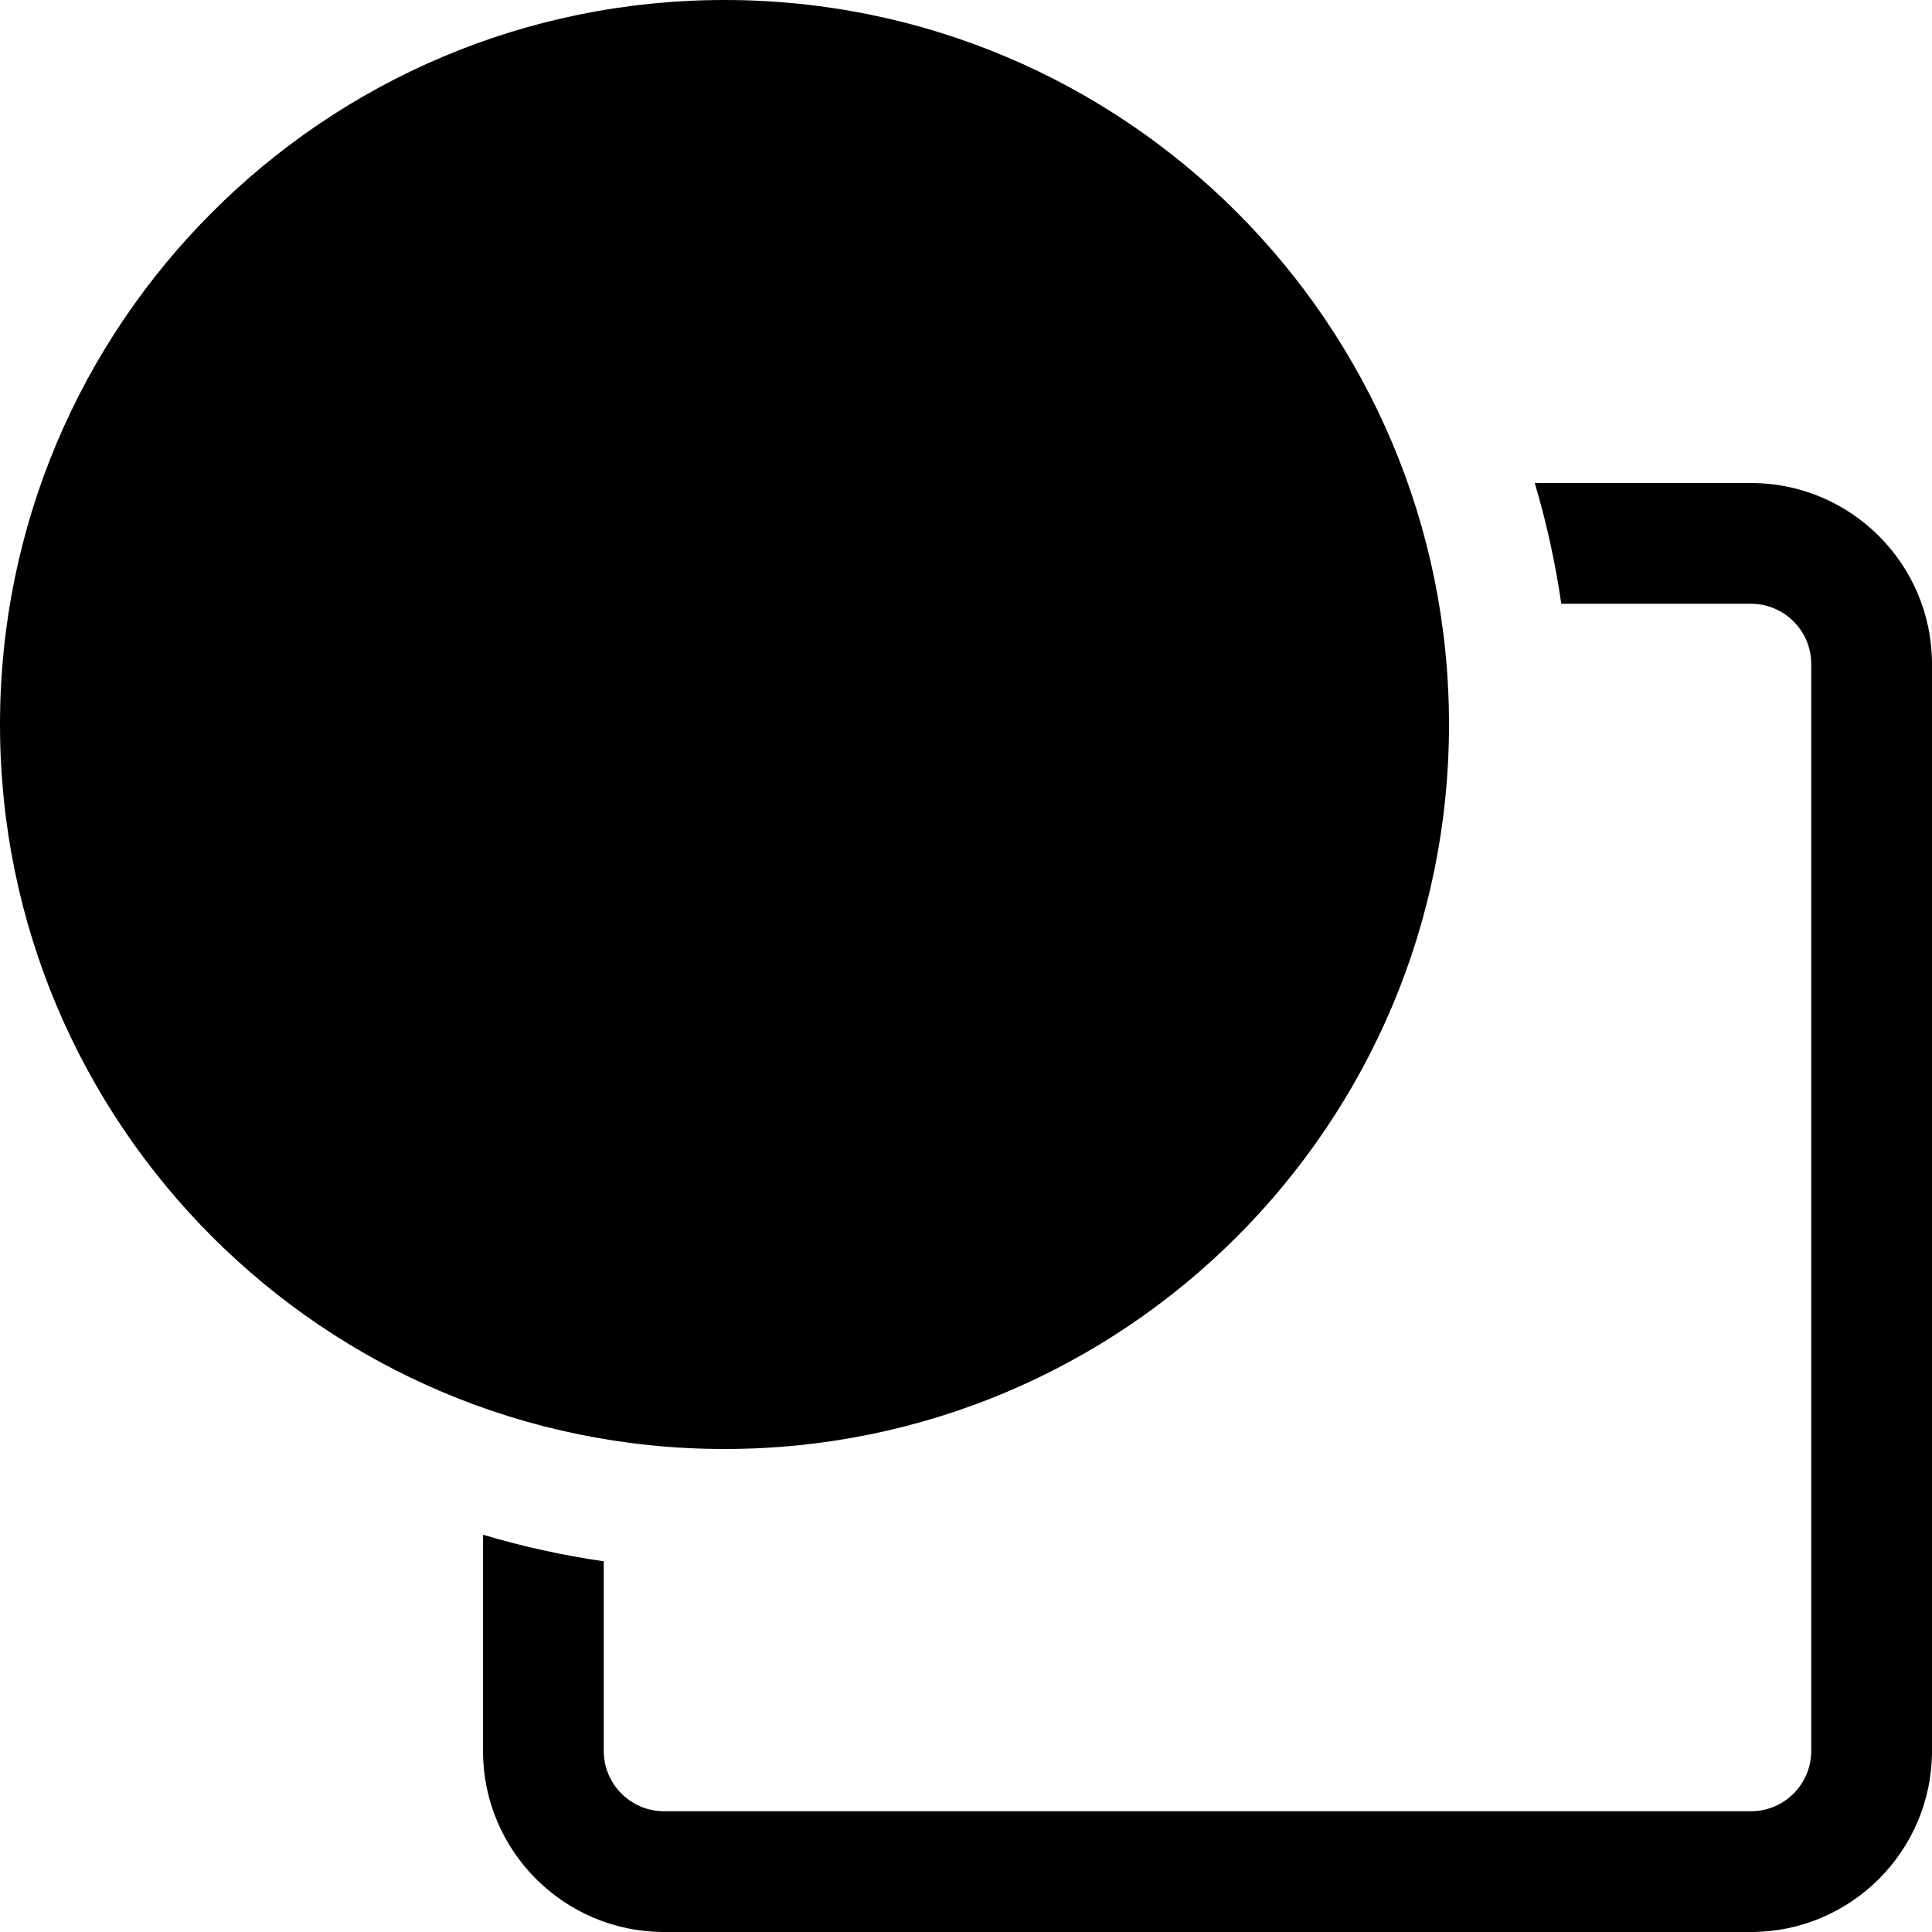
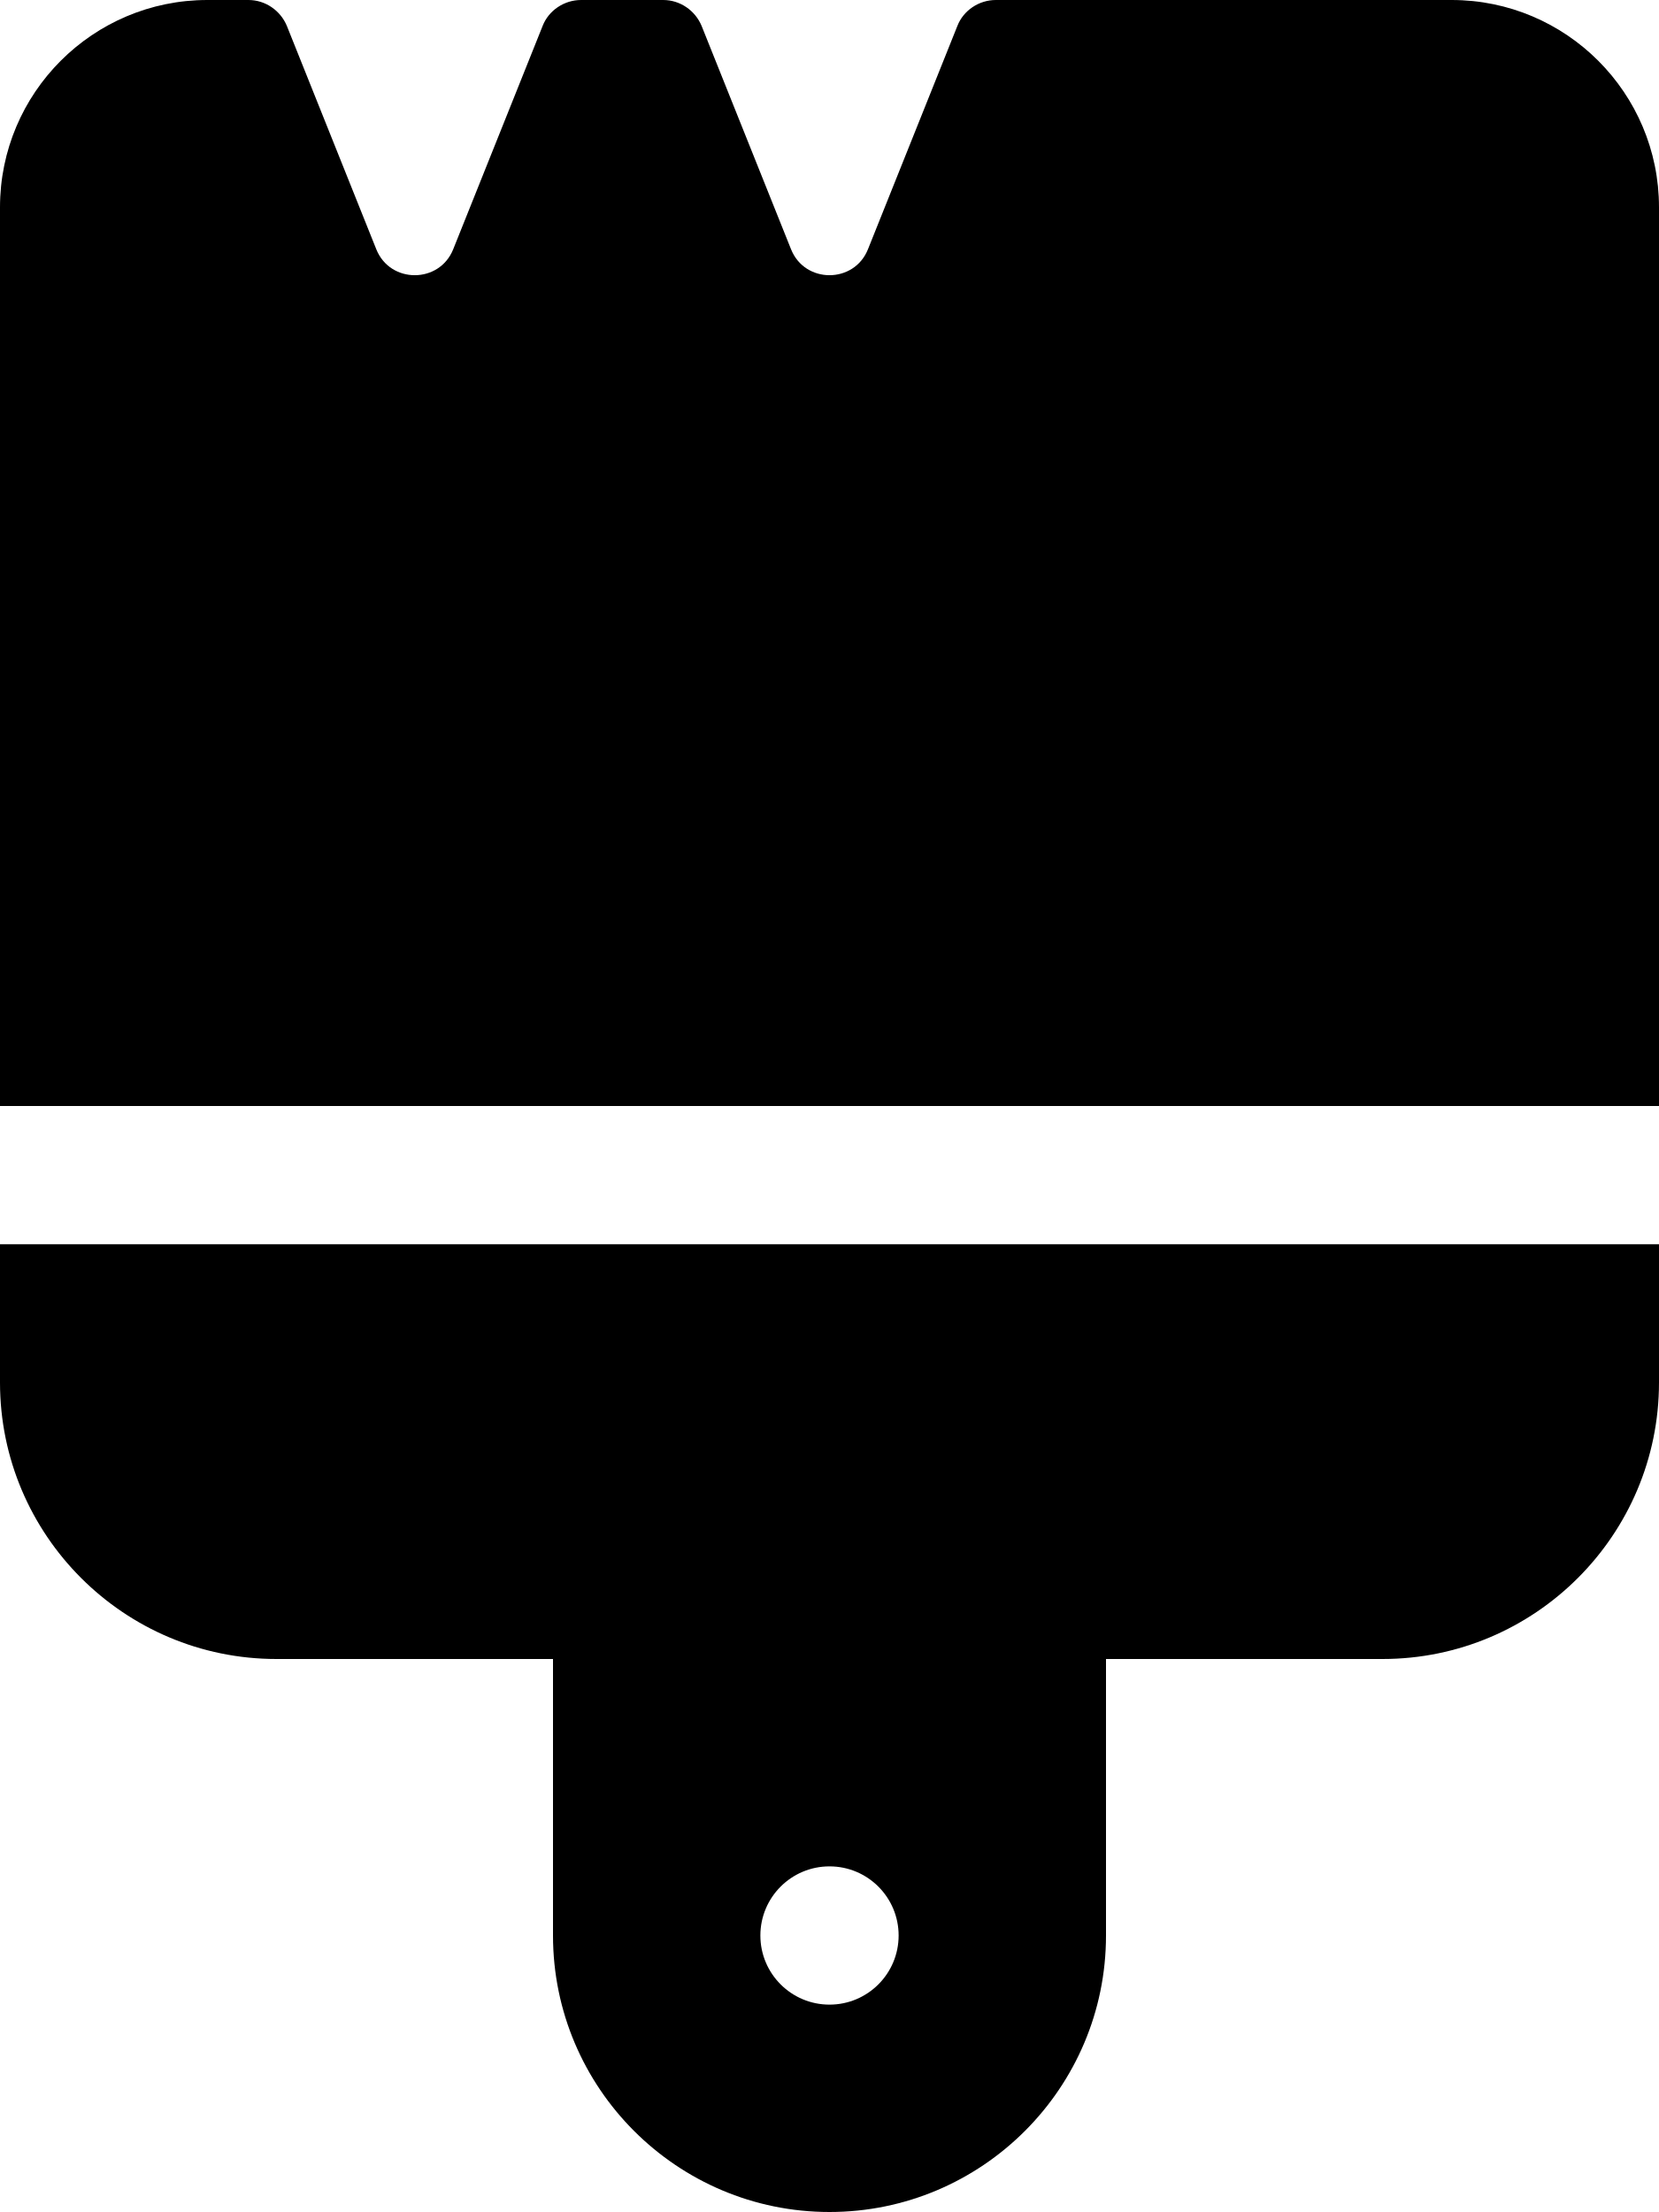
- <svg xmlns="http://www.w3.org/2000/svg" width="16" height="16" fill="currentColor" class="bi bi-circle-square" viewBox="0 0 16 16">
-   <path d="M0 6a6 6 0 1 1 12 0A6 6 0 0 1 0 6" />
-   <path d="M12.93 5h1.57a.5.5 0 0 1 .5.5v9a.5.5 0 0 1-.5.5h-9a.5.5 0 0 1-.5-.5v-1.57a7 7 0 0 1-1-.22v1.79A1.5 1.5 0 0 0 5.5 16h9a1.5 1.5 0 0 0 1.5-1.5v-9A1.5 1.5 0 0 0 14.5 4h-1.79q.145.486.22 1" />
+ <svg xmlns="http://www.w3.org/2000/svg" viewBox="0 0 384 512">
+   <path d="M162.4 6c-1.5-3.6-5-6-8.9-6h-19c-3.9 0-7.5 2.4-8.9 6L104.9 57.7c-3.2 8-14.6 8-17.8 0L66.4 6c-1.5-3.6-5-6-8.9-6H48C21.5 0 0 21.5 0 48V224v22.4V256H9.6 374.4 384v-9.6V224 48c0-26.5-21.5-48-48-48H230.5c-3.9 0-7.5 2.4-8.9 6L200.9 57.7c-3.2 8-14.6 8-17.8 0L162.4 6zM0 288v32c0 35.3 28.7 64 64 64h64v64c0 35.3 28.7 64 64 64s64-28.7 64-64V384h64c35.3 0 64-28.7 64-64V288H0zM192 432a16 16 0 1 1 0 32 16 16 0 1 1 0-32z" />
</svg>
